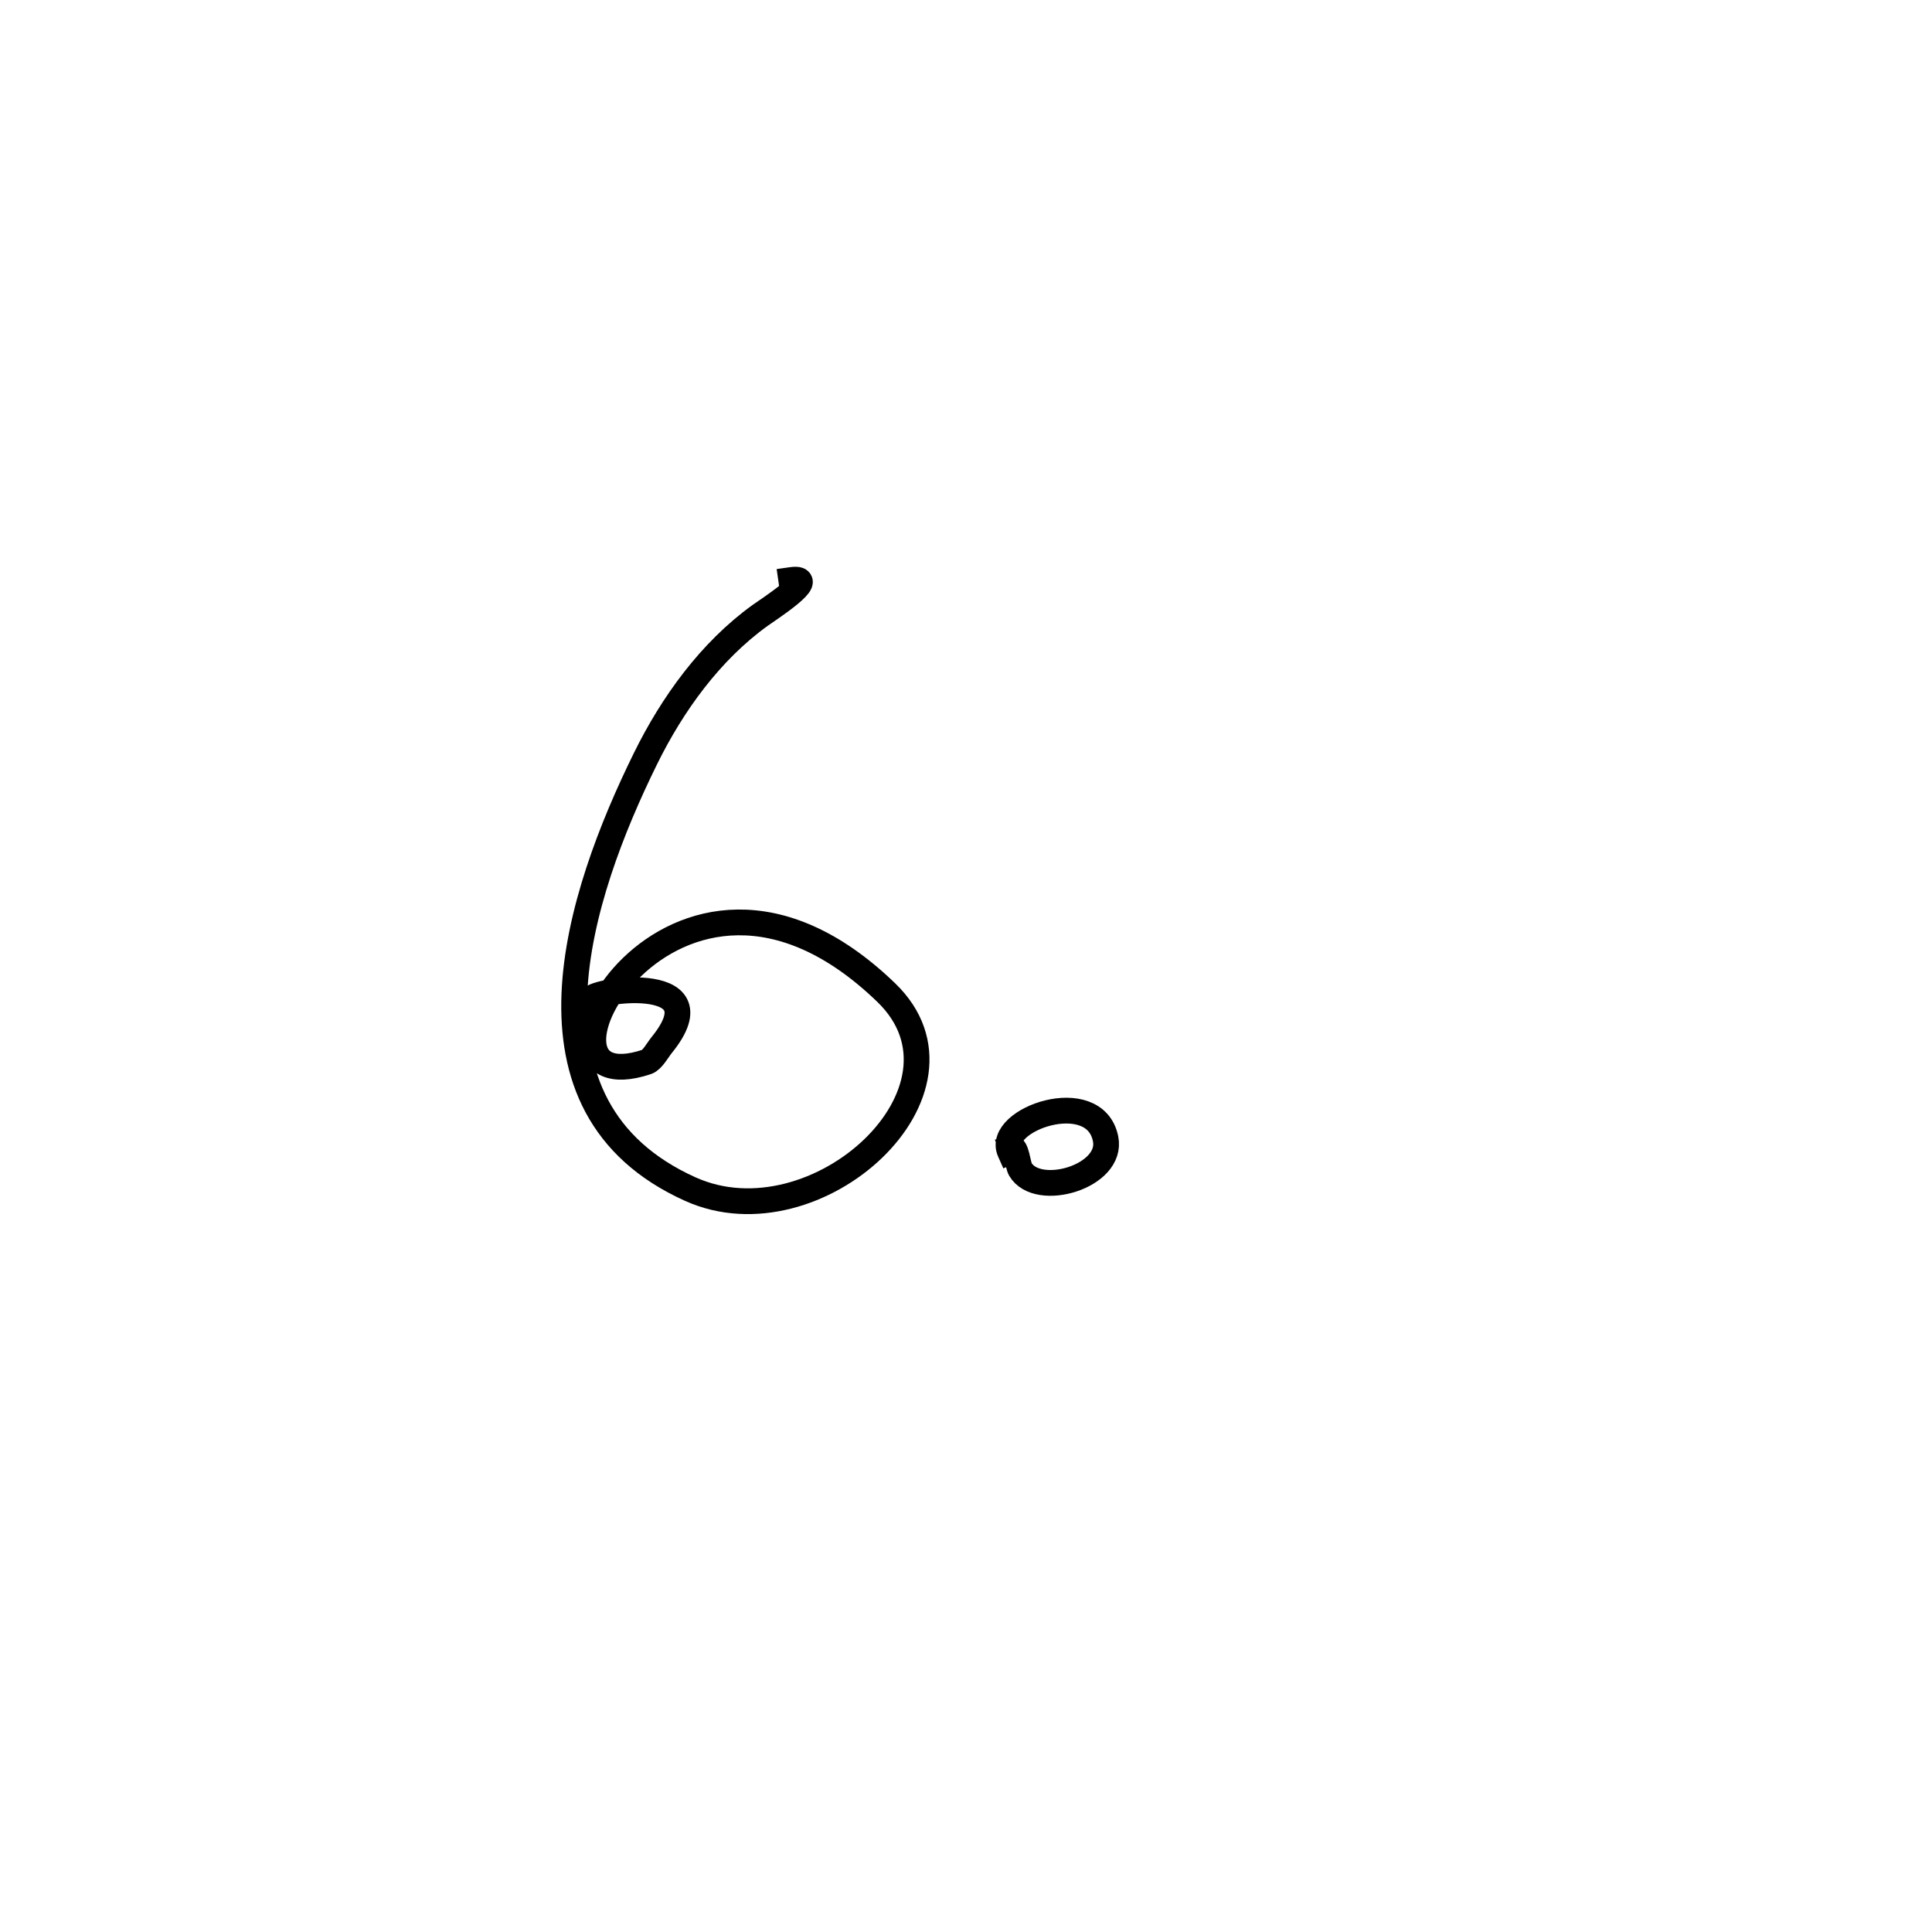
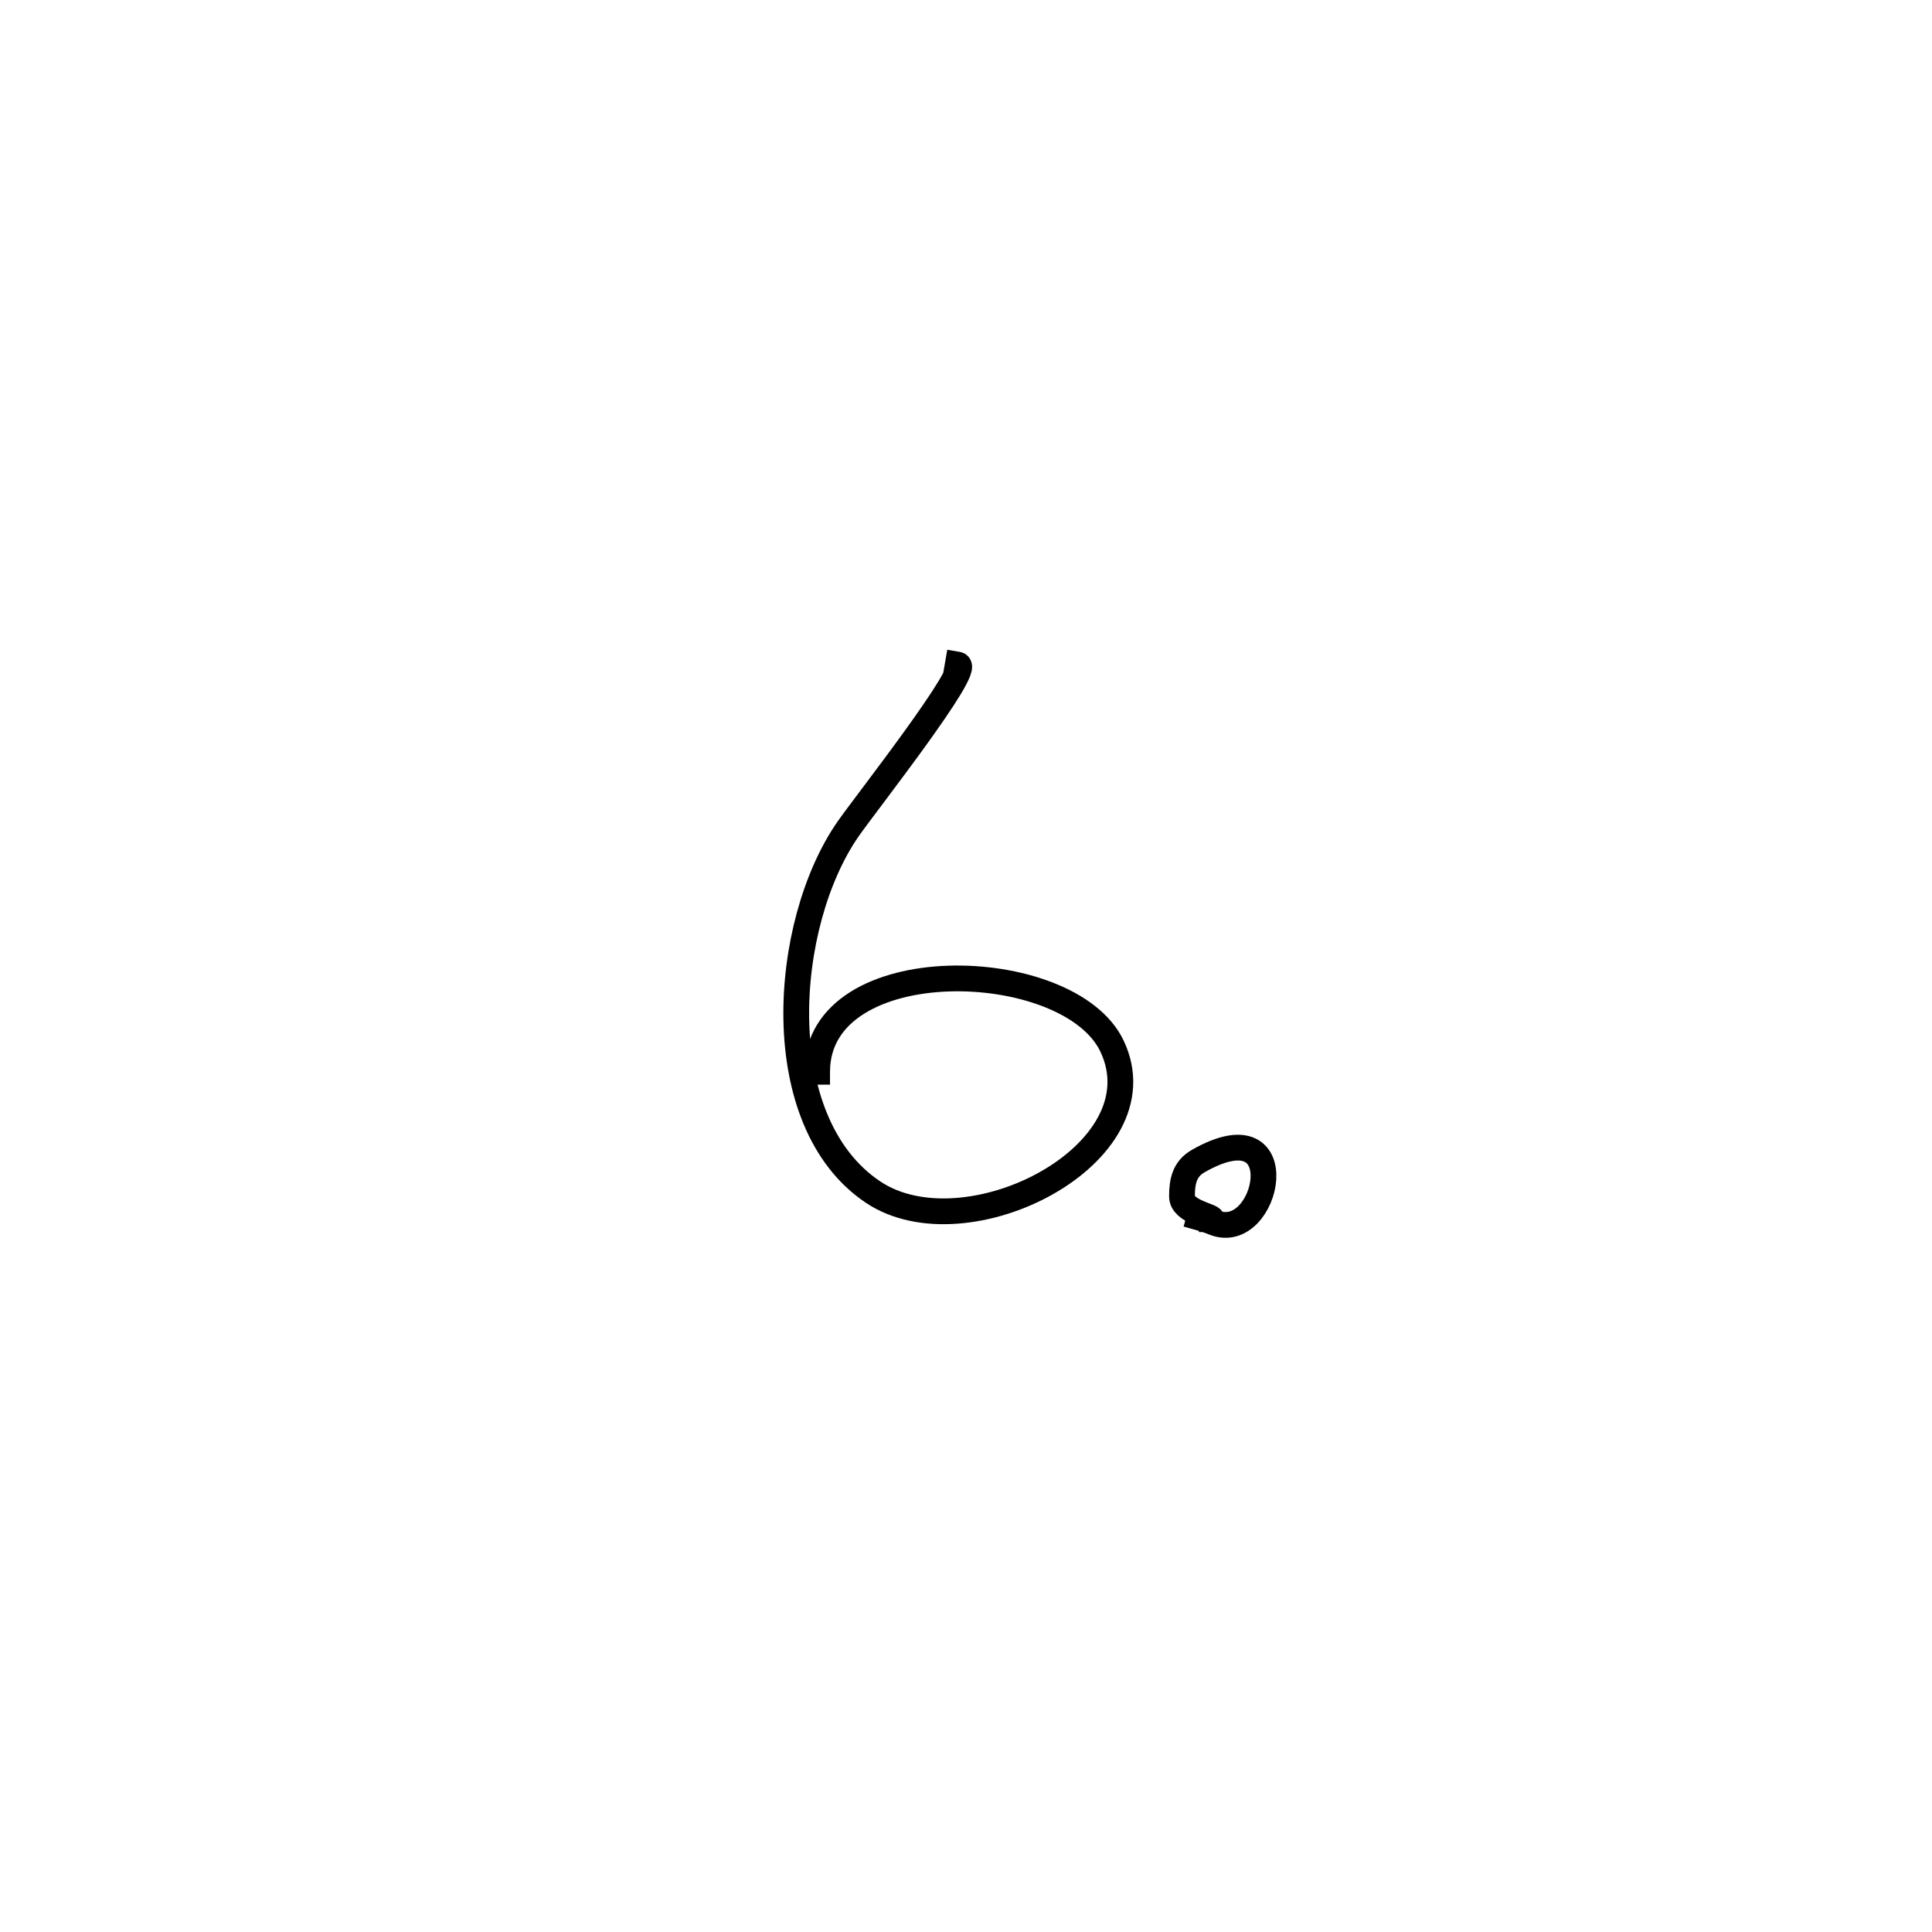
<svg xmlns="http://www.w3.org/2000/svg" width="720pt" height="720pt" viewBox="0 0 720 720">
  <defs />
-   <path id="shape0" transform="translate(213.9616, 216.0205)" fill="none" stroke="#000000" stroke-width="9.6" stroke-linecap="square" stroke-linejoin="bevel" d="M80.91 0.131C91.897 -1.439 71.73 11.572 69.269 13.349C50.742 26.729 36.609 46.341 26.584 66.705C1.711 117.227 -24.761 196.5 43.318 227.136C90.34 248.295 153.715 189.999 116.319 153.893C36.046 76.388 -26.425 197.553 27.069 179.722C29.148 179.029 31.134 175.283 32.647 173.416C55.637 145.062 3.303 153.591 6.697 156.561" />
-   <path id="shape1" transform="translate(375.844, 413.8971)" fill="none" stroke="#000000" stroke-width="9.6" stroke-linecap="square" stroke-linejoin="bevel" d="M1.001 13.859C2.945 13.211 3.449 20.243 4.397 21.862C10.824 32.841 39.071 24.616 36.168 10.463C32.047 -9.627 -4.76 3.32 0.516 15.193" />
+   <path id="shape0" transform="translate(296.7338, 247.6873)" fill="none" stroke="#000000" stroke-width="9.6" stroke-linecap="square" stroke-linejoin="bevel" d="M60.193 0C65.863 0.98 25.949 51.724 19.377 61.166C-5.245 96.534 -10.677 170.16 28.556 196.527C63.347 219.908 136.76 182.349 117.677 142.16C101.609 108.321 7.785 105.717 7.785 151.731" />
+   <path id="shape1" transform="translate(440.4923, 427.6922)" fill="none" stroke="#000000" stroke-width="9.6" stroke-linecap="square" stroke-linejoin="bevel" d="M6.521 26.093C8.261 26.586 10.139 27.202 11.835 27.896C32.162 36.211 42.776 -15.963 6.04 5.011C0.854 7.972 0 12.752 0 18.188C0 23.733 11.11 25.526 11.11 26.649" />
</svg>
